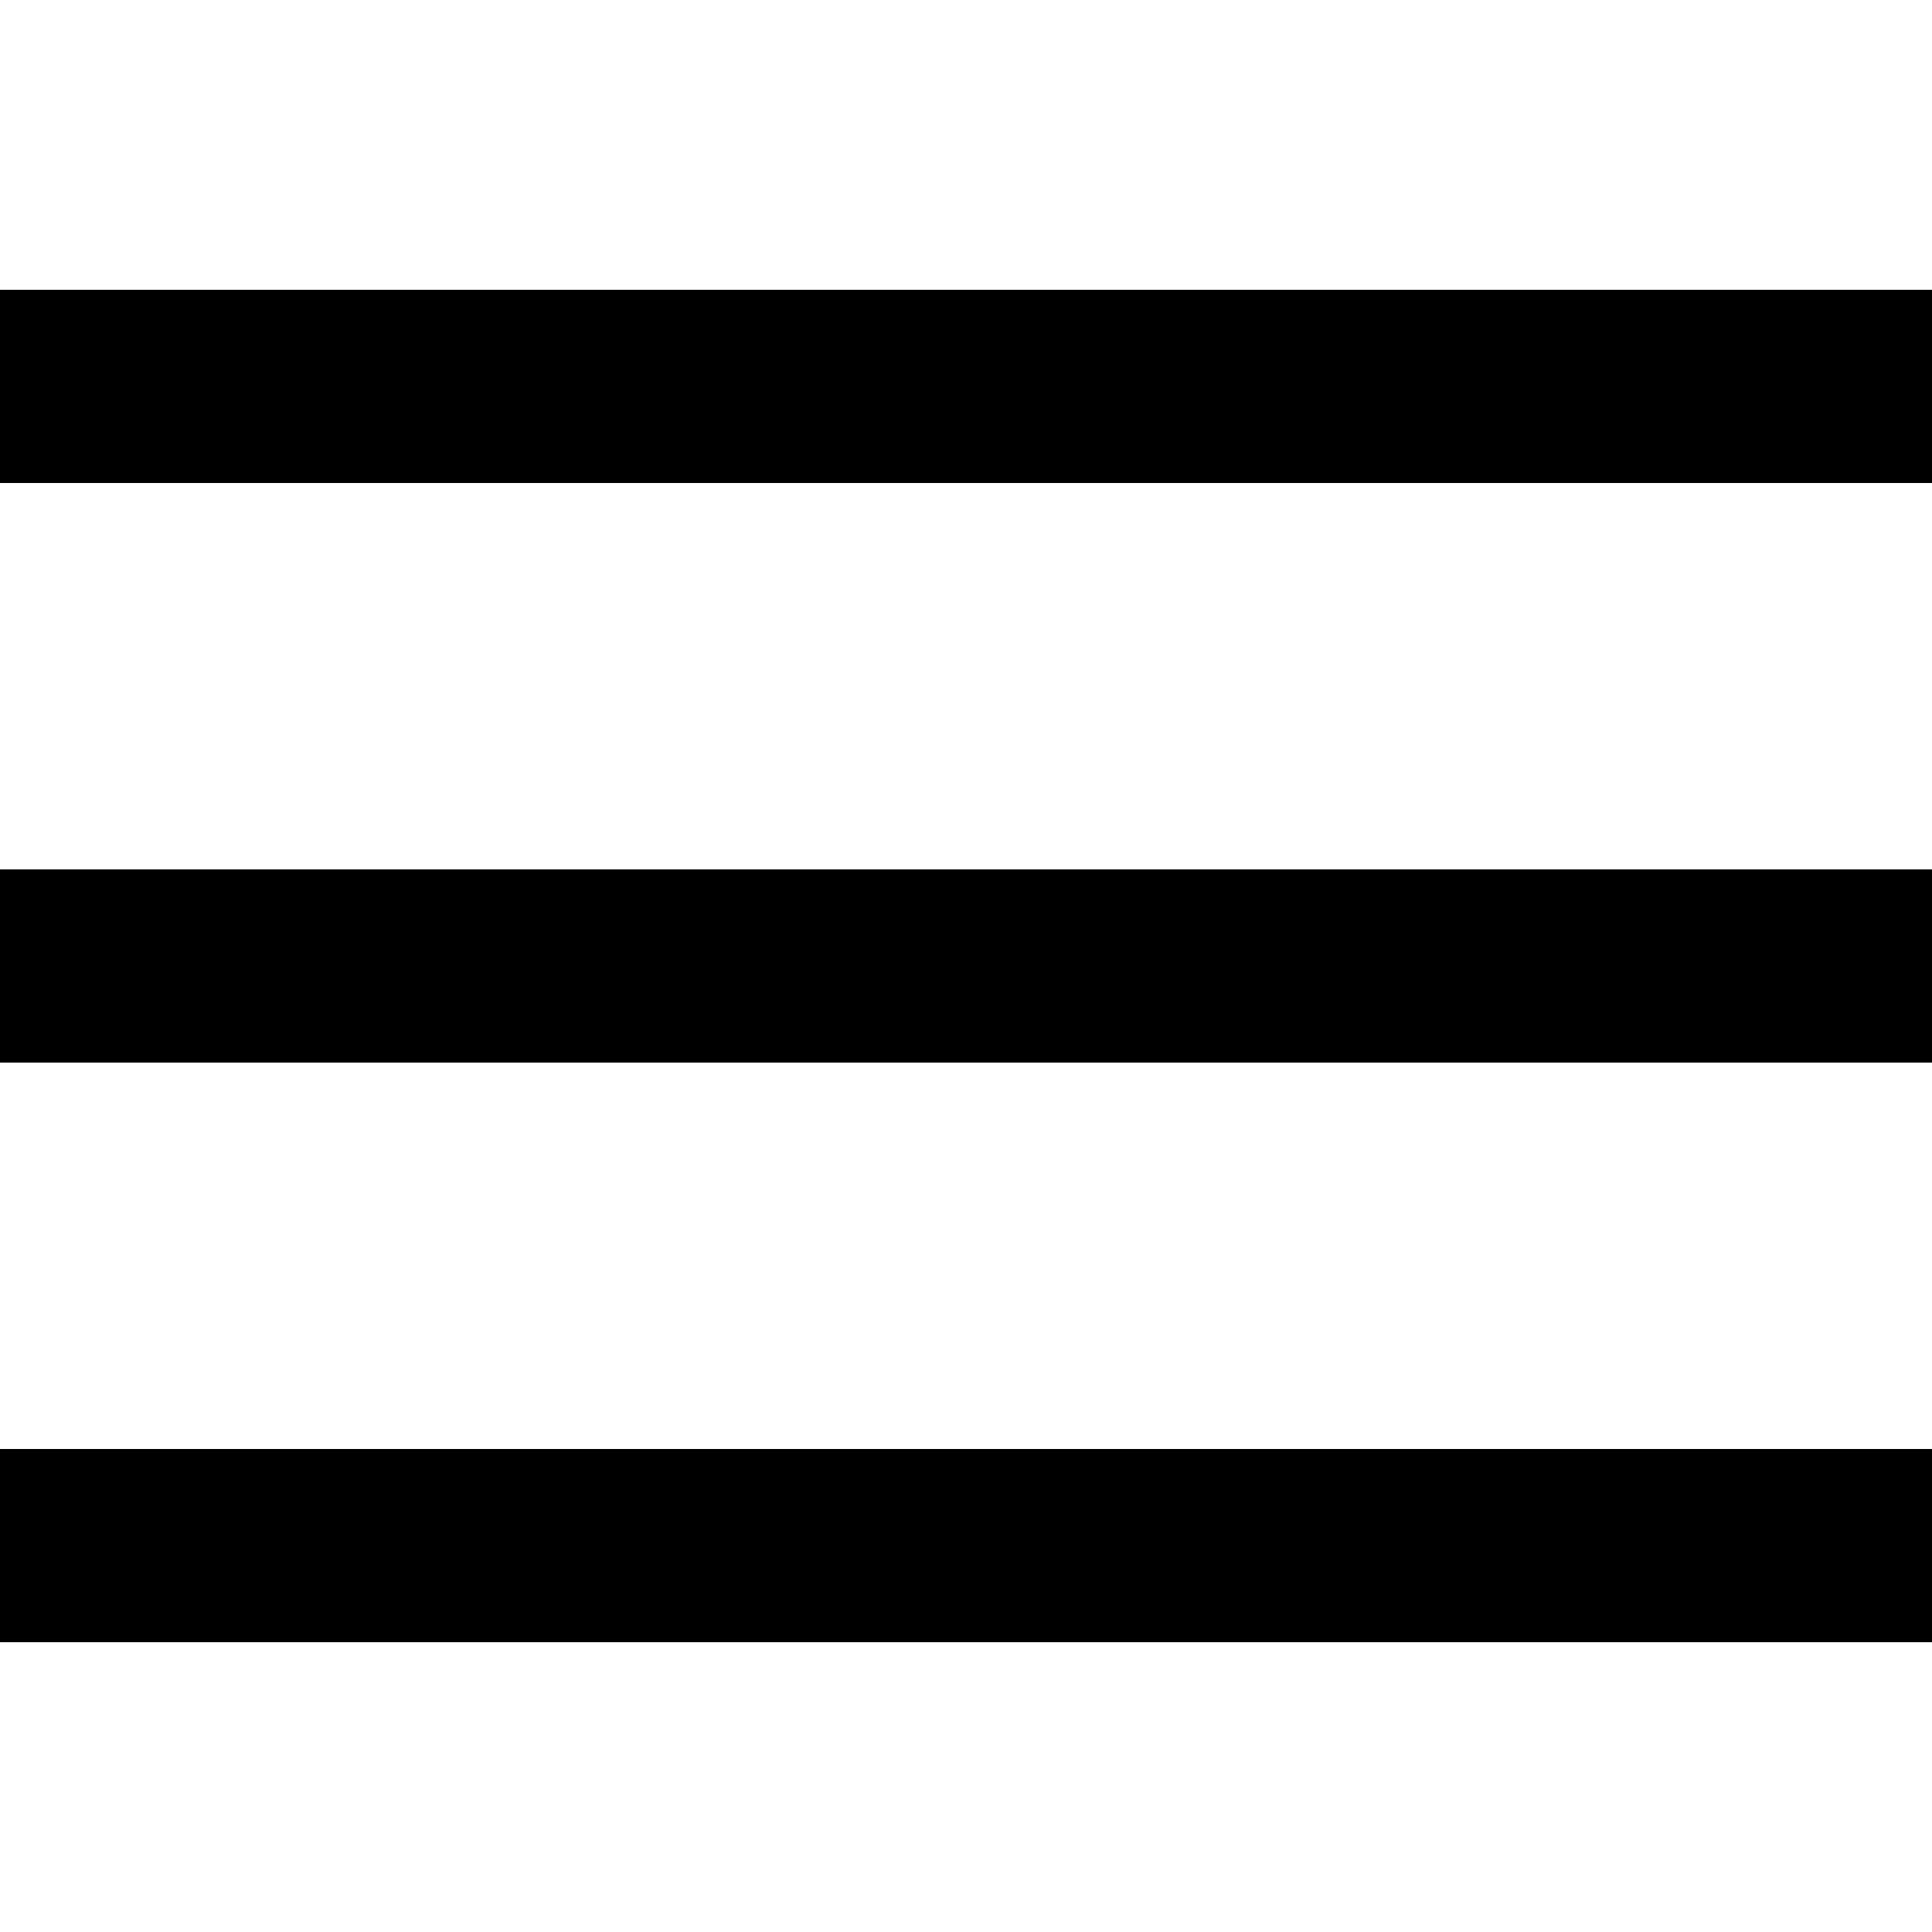
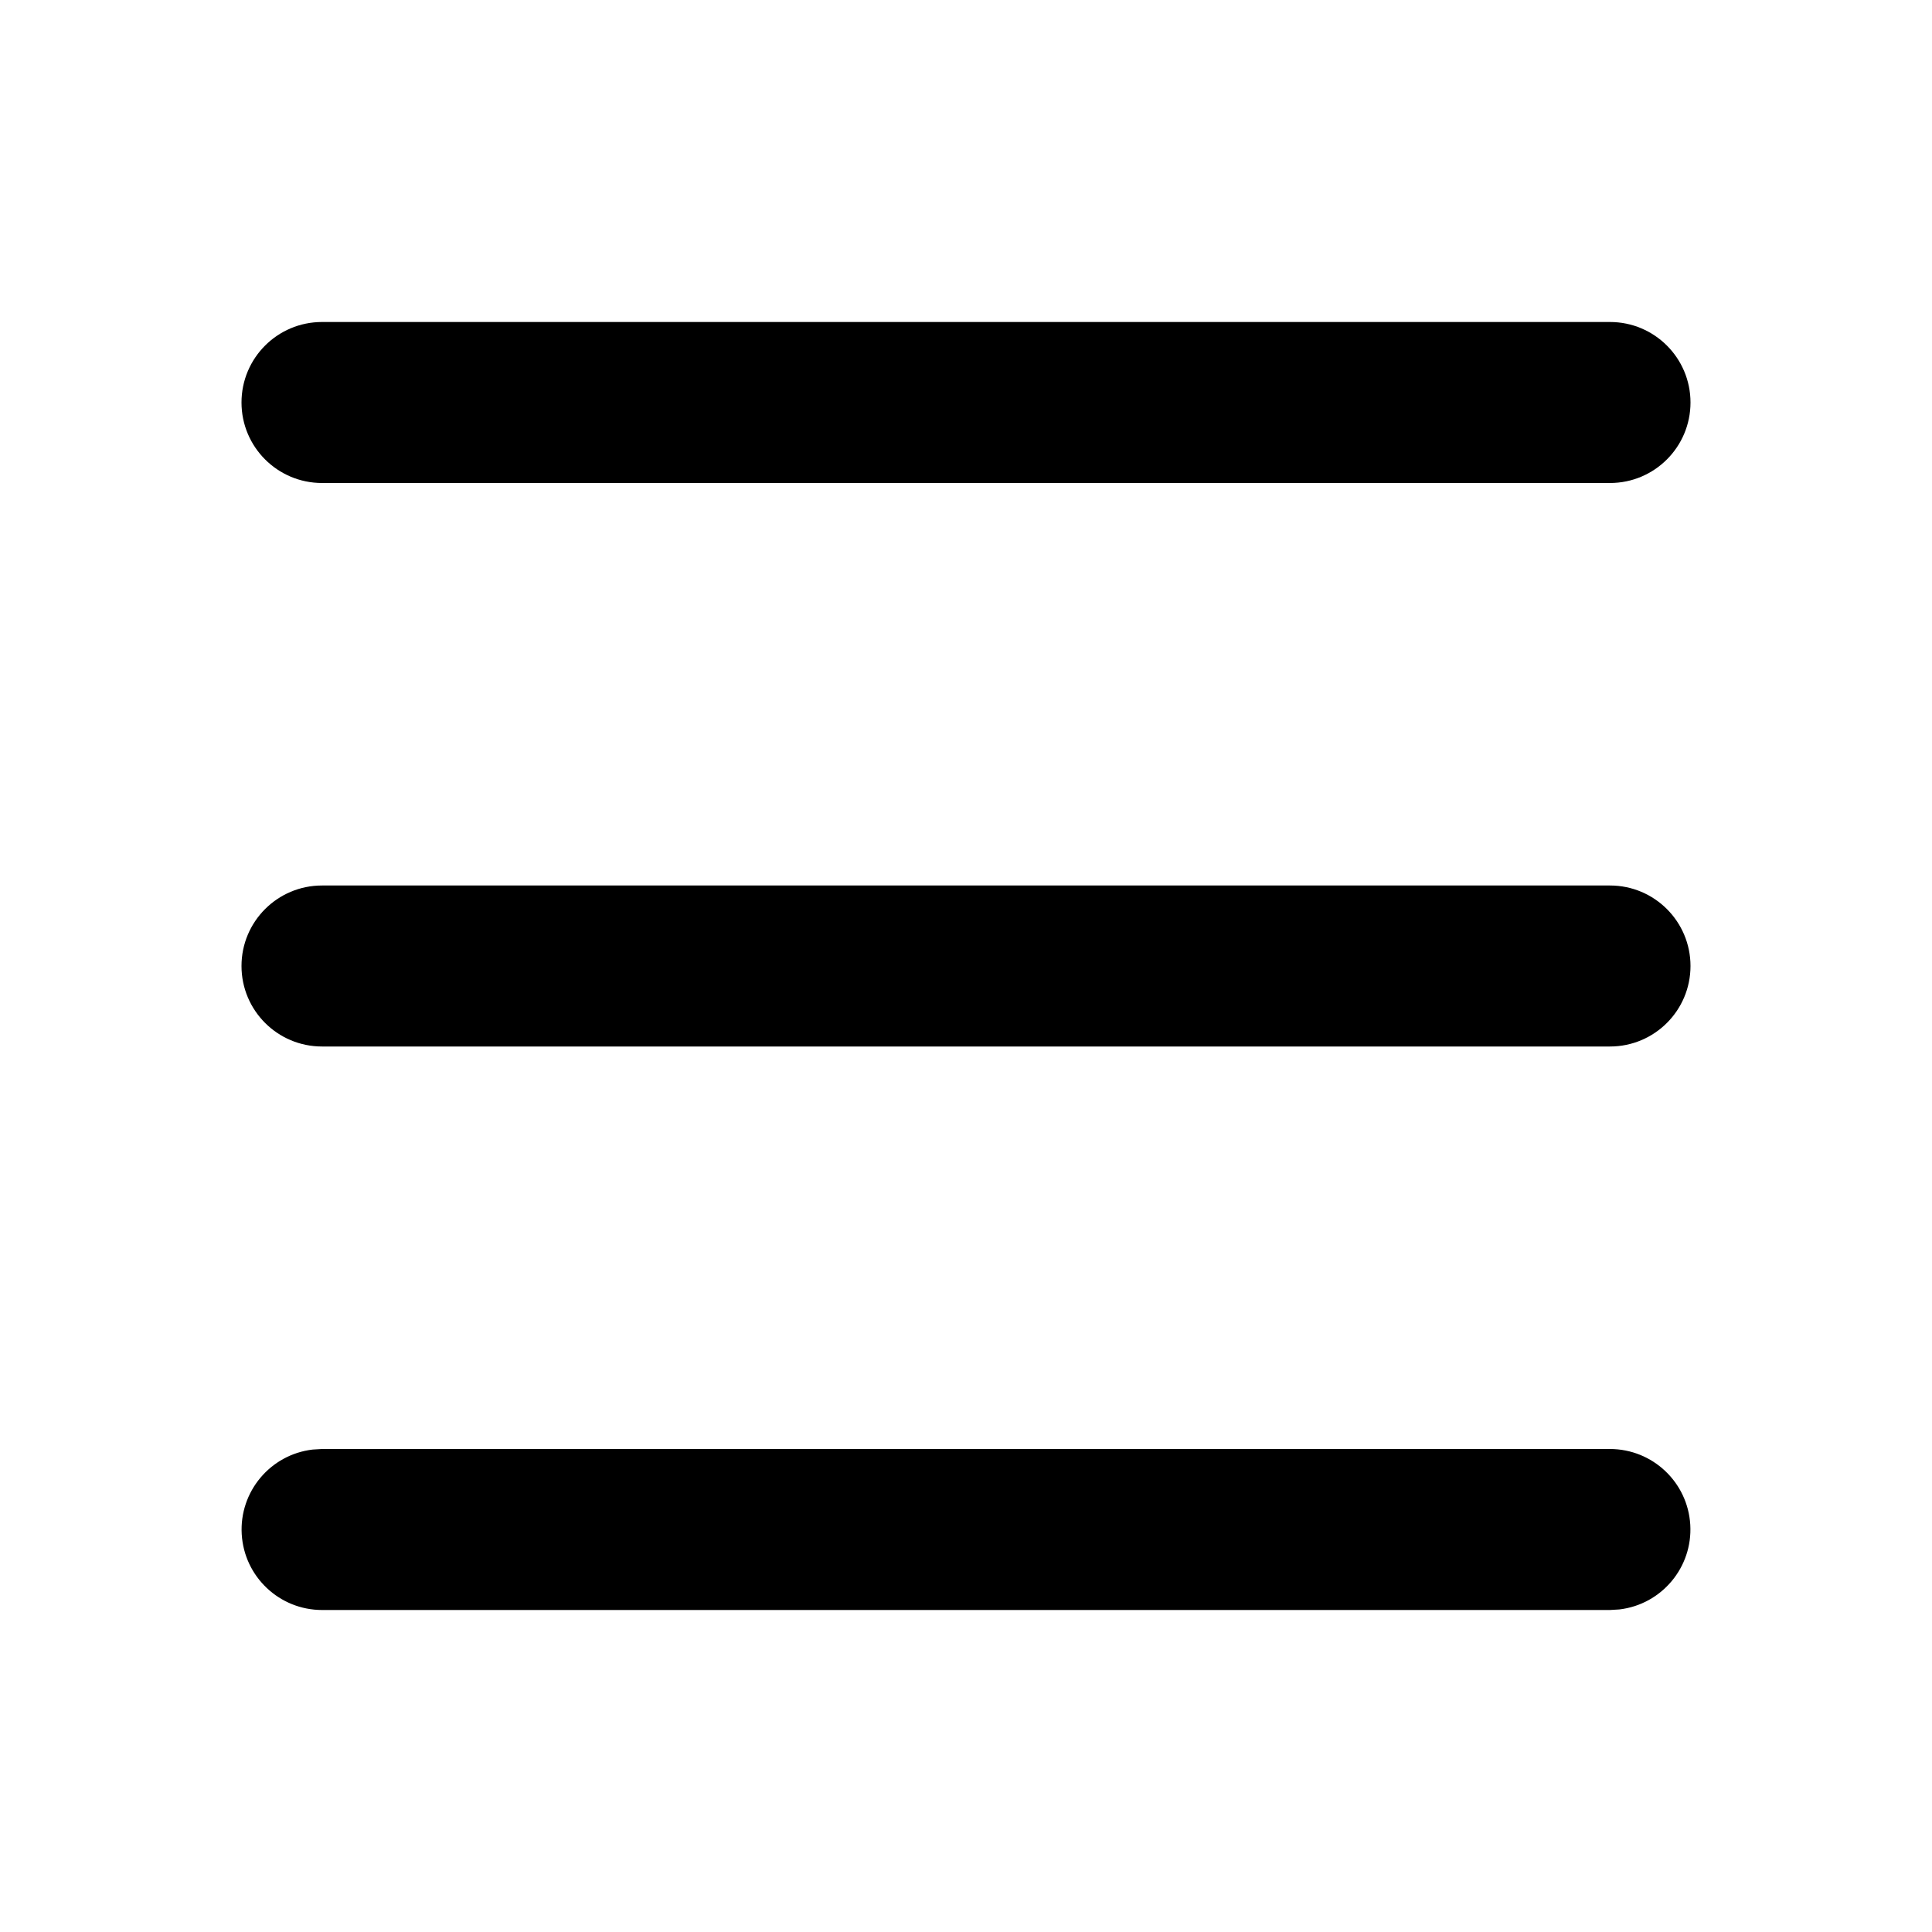
- <svg xmlns="http://www.w3.org/2000/svg" x="0px" y="0px" width="100" height="100" viewBox="0 0 50 50">
-   <path d="M 0 7.5 L 0 12.5 L 50 12.5 L 50 7.5 Z M 0 22.5 L 0 27.5 L 50 27.5 L 50 22.5 Z M 0 37.5 L 0 42.5 L 50 42.5 L 50 37.5 Z" />
+ <svg xmlns="http://www.w3.org/2000/svg" width="24" height="24" viewBox="0 0 24 24">
+   <g fill="none">
+     <path d="M24 0v24H0V0zM12.593 23.258l-.011.002-.071.035-.02.004-.014-.004-.071-.035c-.01-.004-.019-.001-.024.005l-.004.01-.017.428.005.02.01.013.104.074.015.004.012-.004.104-.074.012-.016.004-.017-.017-.427c-.002-.01-.009-.017-.017-.018m.265-.113-.013.002-.185.093-.01.01-.003.011.018.43.005.012.008.007.201.093c.012.004.023 0 .029-.008l.004-.014-.034-.614c-.003-.012-.01-.02-.02-.022m-.715.002a.023.023 0 0 0-.027.006l-.006.014-.034.614c0 .012.007.02.017.024l.015-.002.201-.093.01-.008.004-.011.017-.43-.003-.012-.01-.01z" />
+     <path fill="#000000FF" d="M20 18a1 1 0 0 1 .117 1.993L20 20H4a1 1 0 0 1-.117-1.993L4 18zm0-7a1 1 0 1 1 0 2H4a1 1 0 1 1 0-2zm0-7a1 1 0 1 1 0 2H4a1 1 0 0 1 0-2z" />
+   </g>
</svg>
